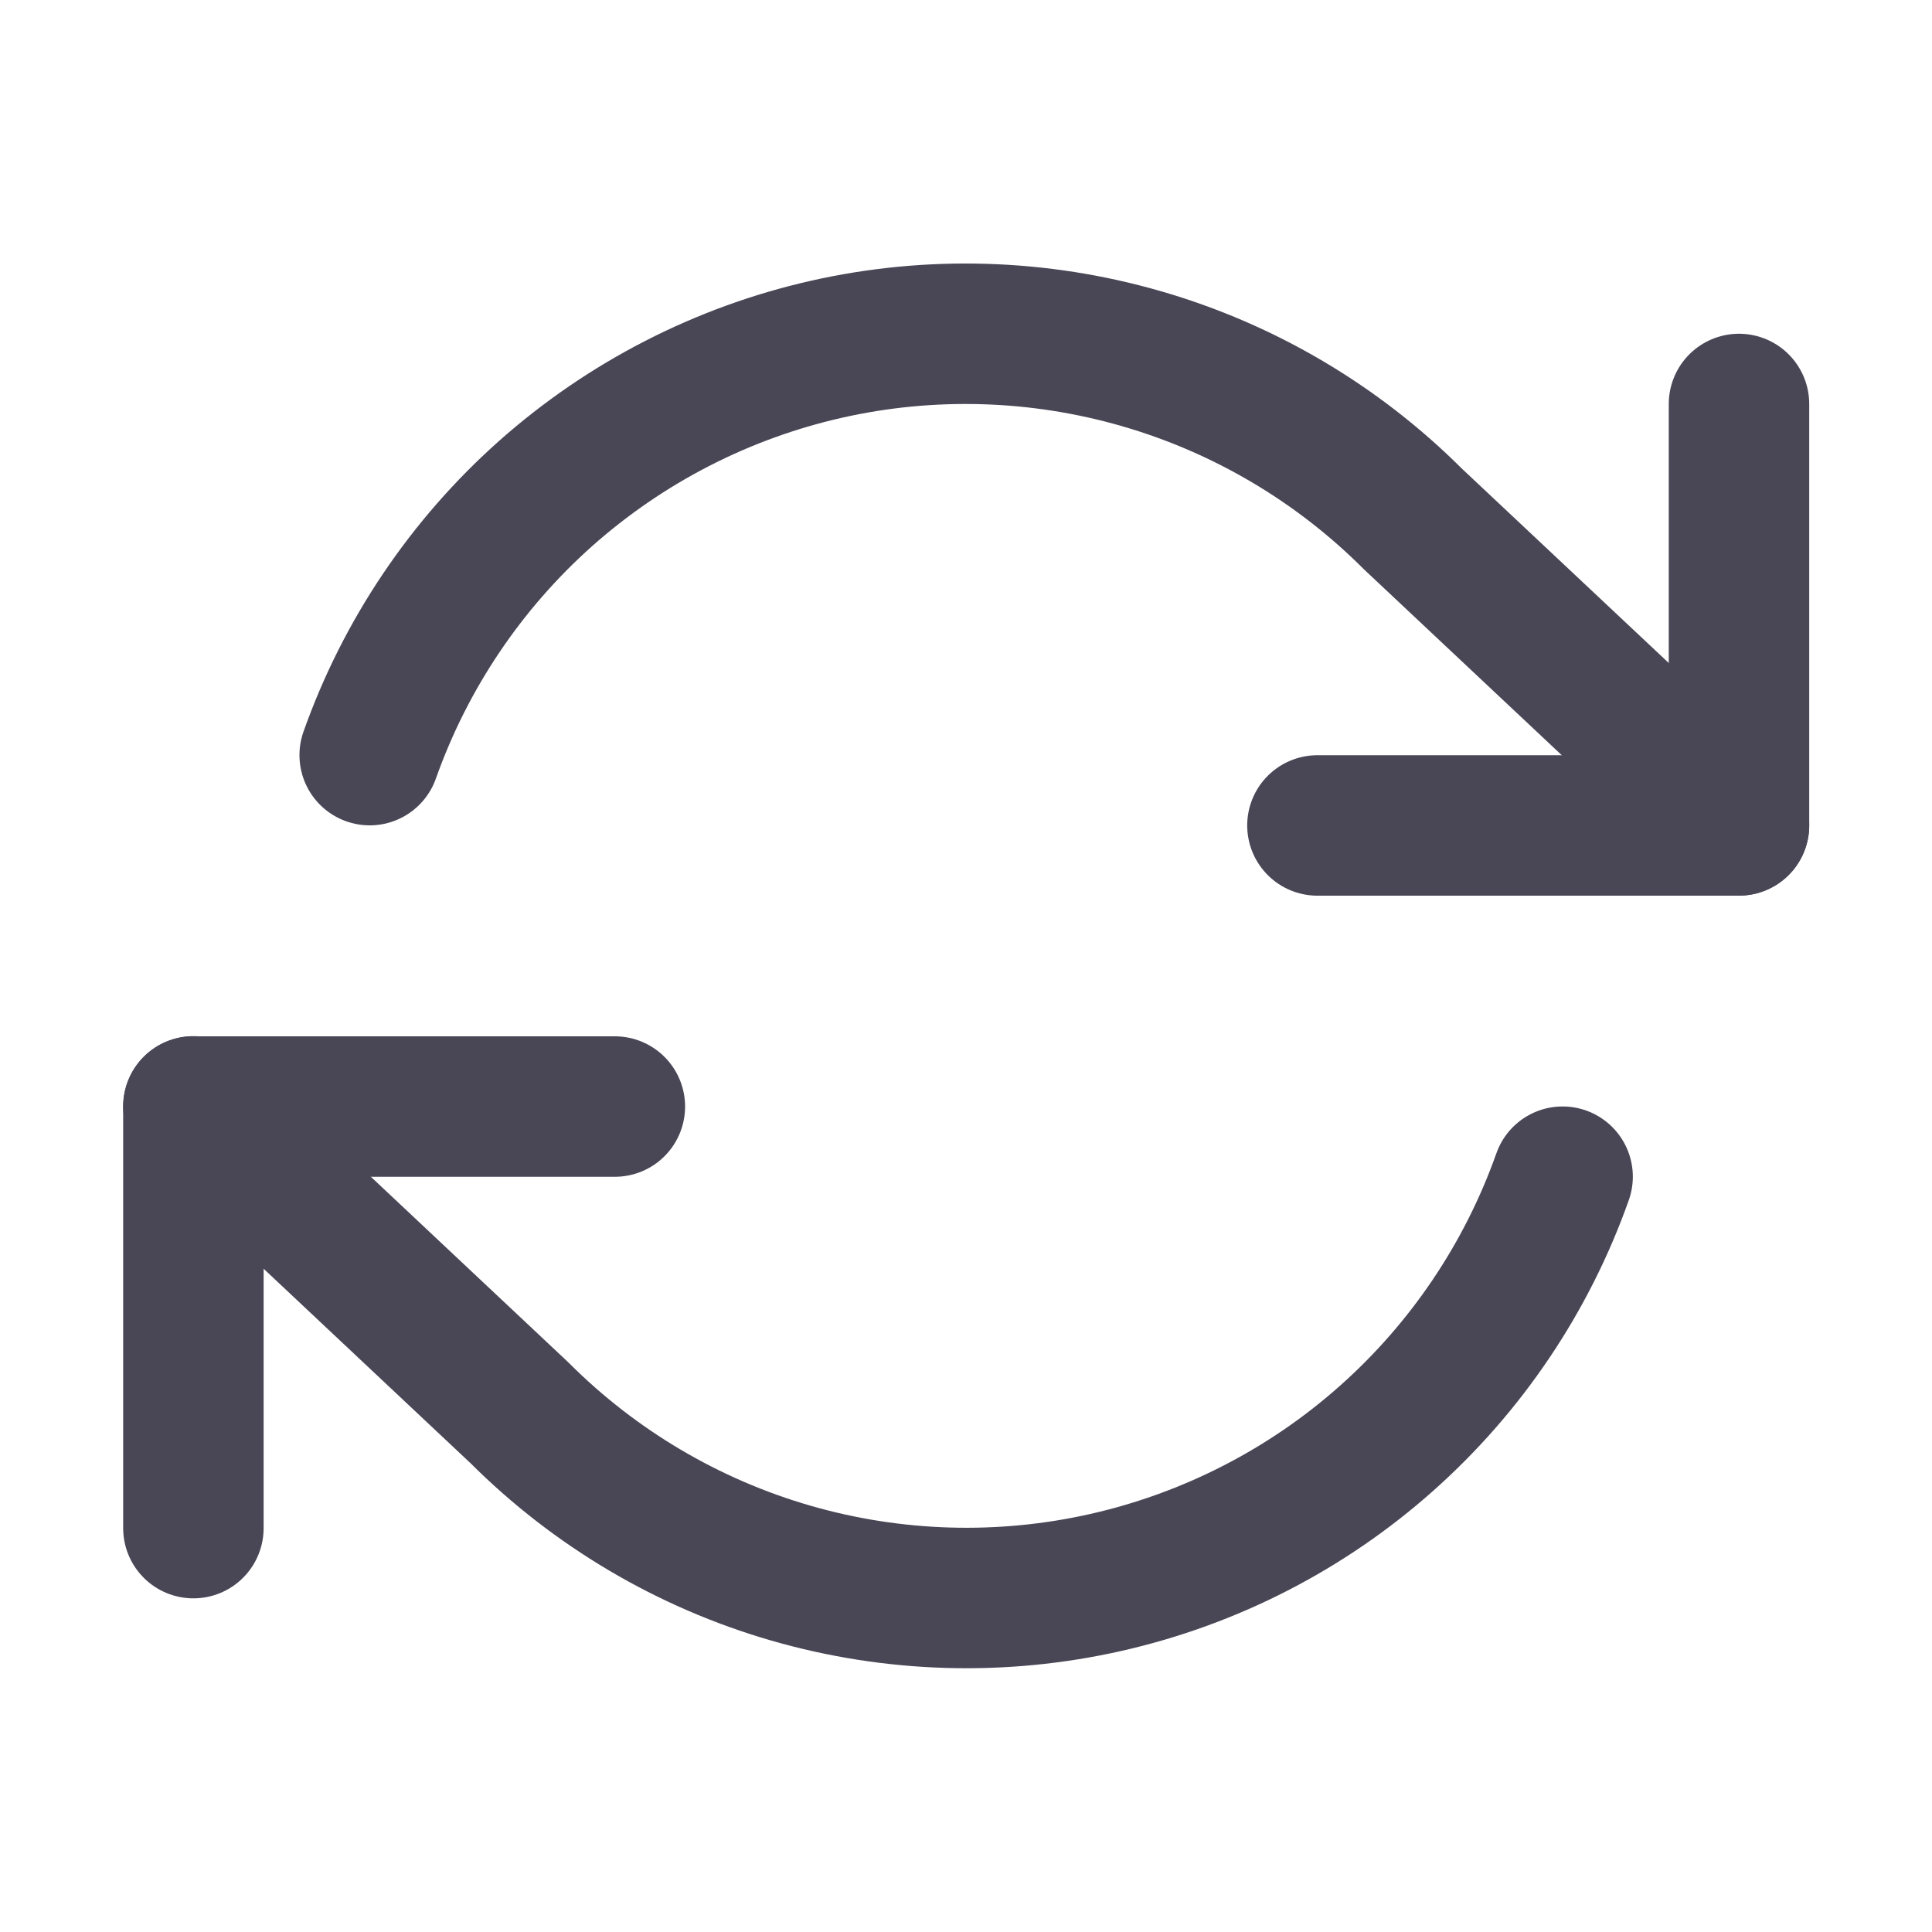
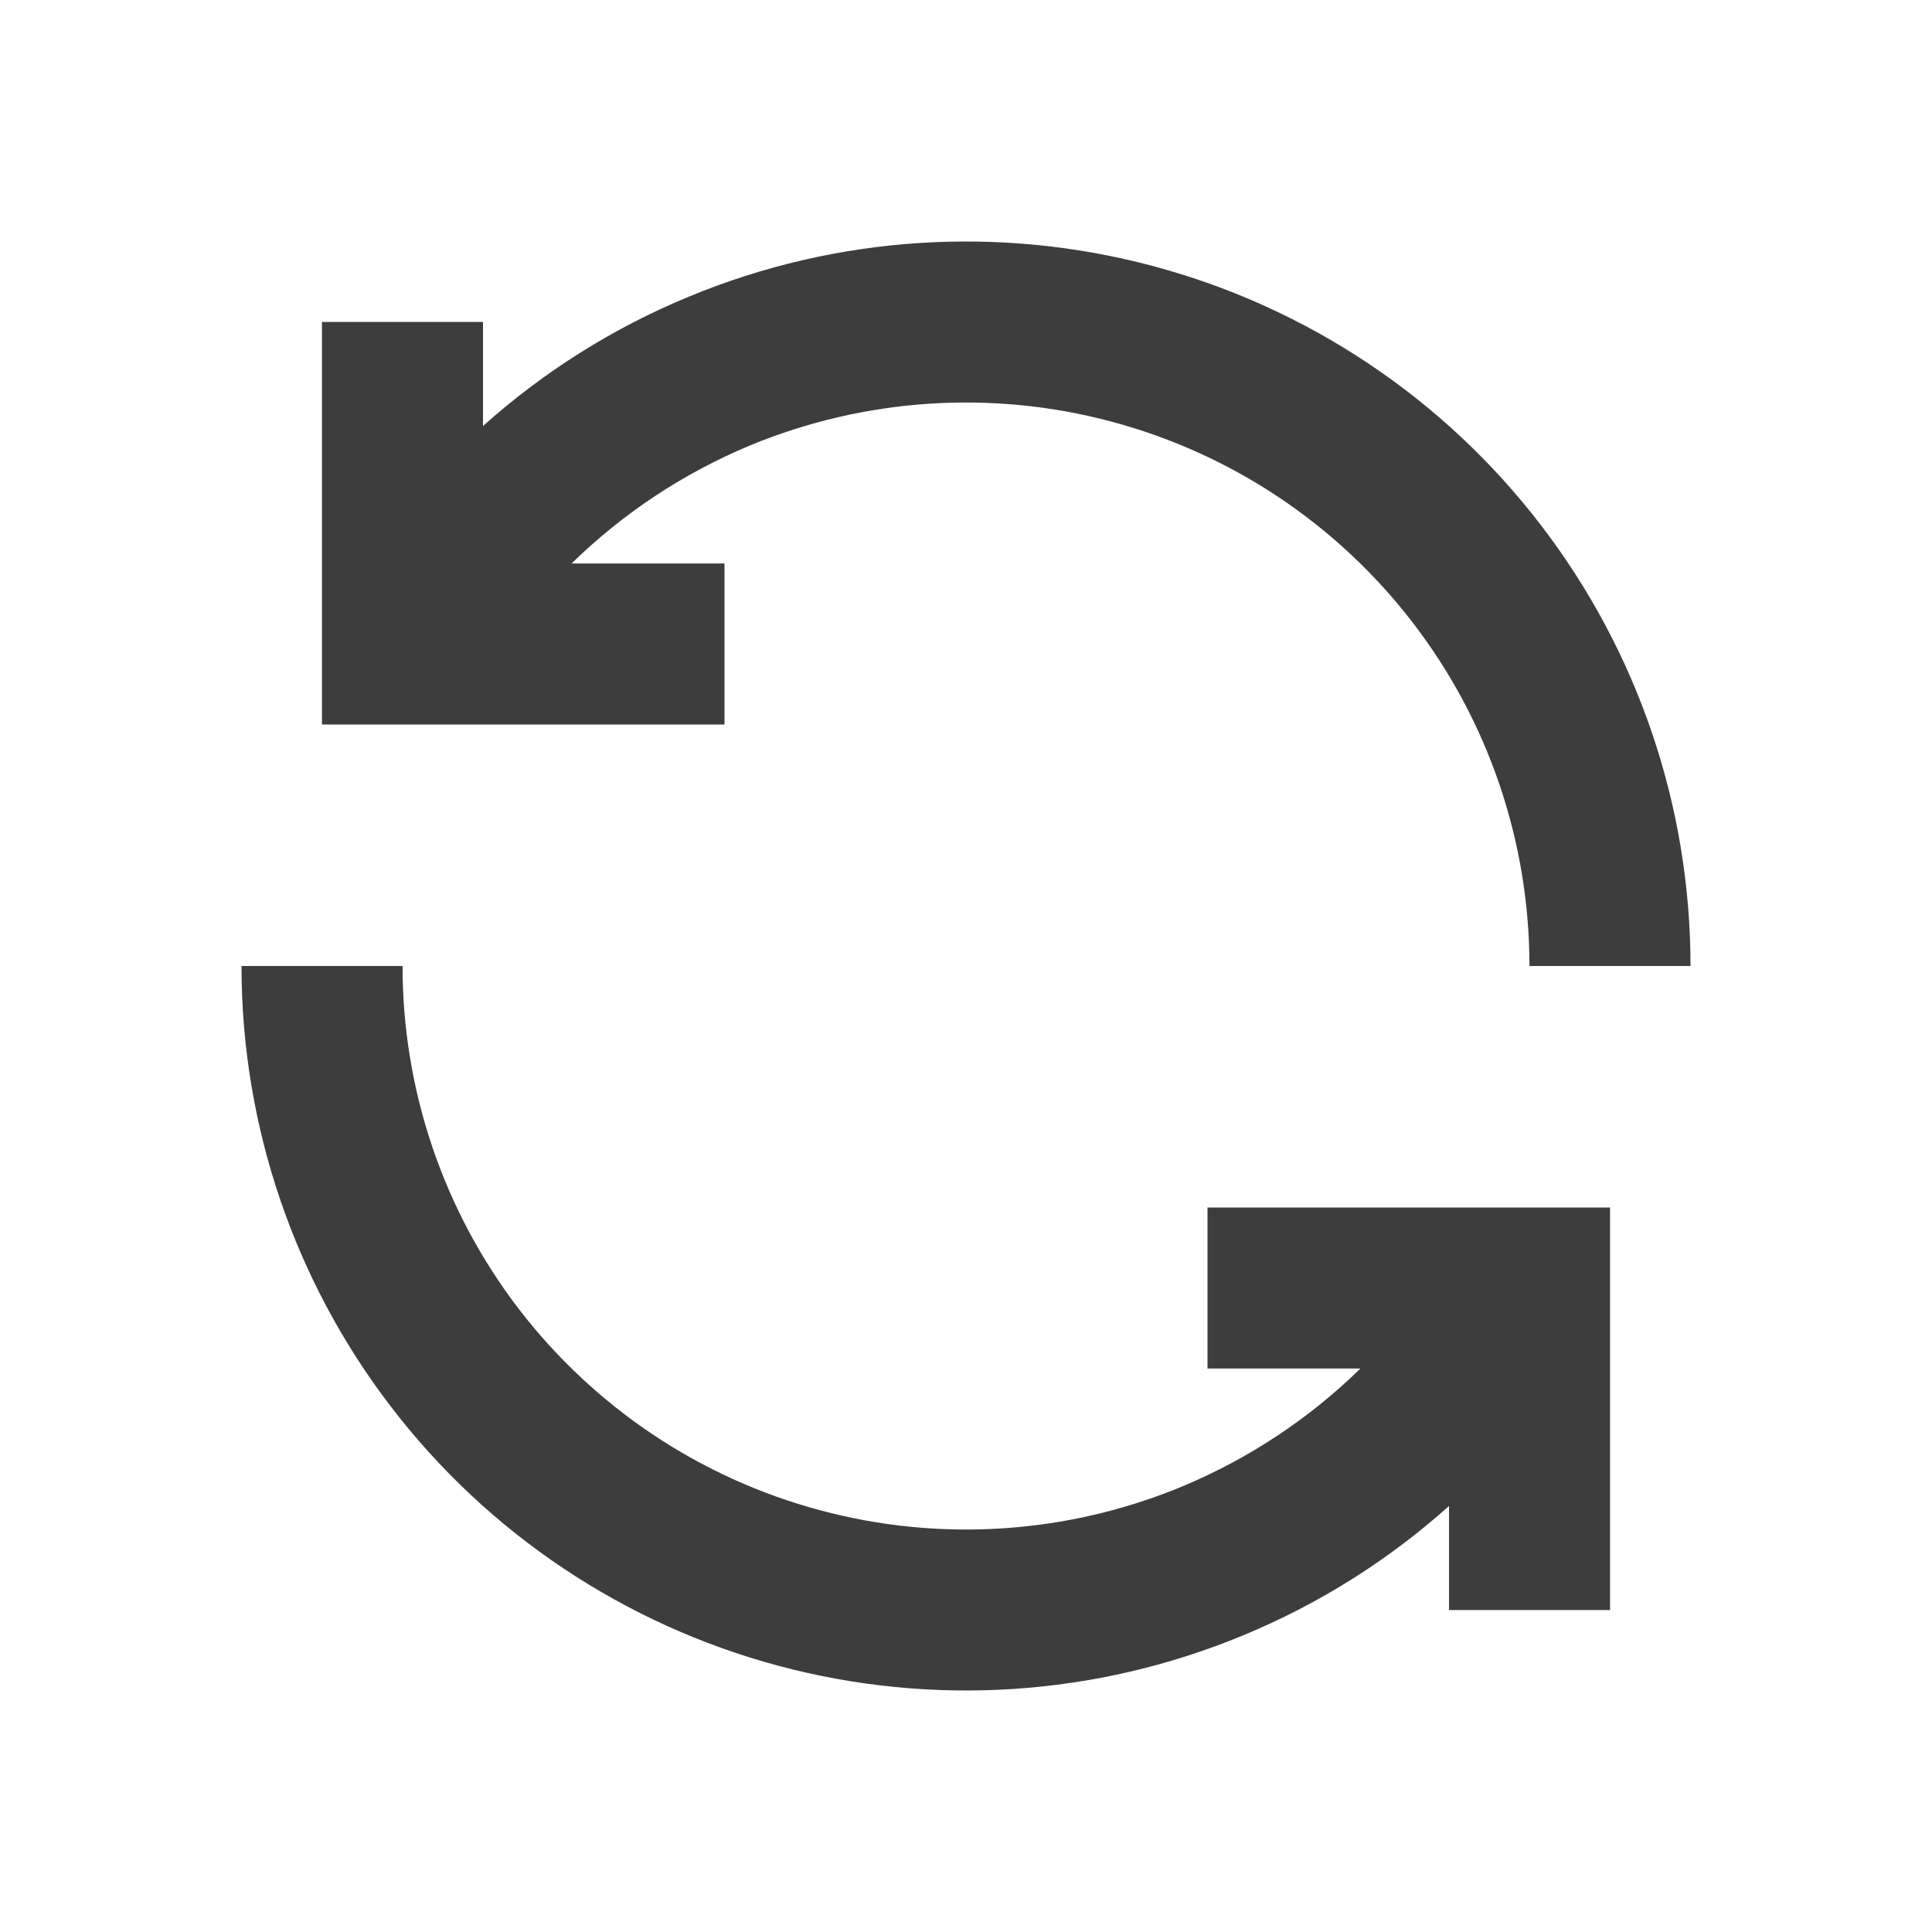
- <svg xmlns="http://www.w3.org/2000/svg" width="20" height="20" viewBox="0 0 20 20" fill="none">
-   <path d="M18.002 4.182V8.545H13.638" stroke="#494656" stroke-width="1.454" stroke-linecap="round" stroke-linejoin="round" />
-   <path d="M2.002 15.819V11.455H6.365" stroke="#494656" stroke-width="1.454" stroke-linecap="round" stroke-linejoin="round" />
-   <path d="M3.827 7.817C4.196 6.775 4.823 5.843 5.649 5.108C6.476 4.374 7.475 3.86 8.553 3.616C9.631 3.372 10.754 3.406 11.816 3.713C12.878 4.02 13.845 4.591 14.627 5.373L18.002 8.544M2.002 11.453L5.376 14.624C6.158 15.406 7.125 15.978 8.187 16.285C9.249 16.592 10.372 16.625 11.45 16.381C12.528 16.137 13.528 15.624 14.354 14.889C15.18 14.155 15.807 13.223 16.176 12.181" stroke="#494656" stroke-width="1.454" stroke-linecap="round" stroke-linejoin="round" />
+ <svg xmlns="http://www.w3.org/2000/svg" width="14" height="14" viewBox="0 0 14 14" fill="none">
+   <path d="M10.239 4.514C10.787 5.227 11.083 6.101 11.083 7H12.25C12.25 5.844 11.869 4.721 11.165 3.804C10.462 2.887 9.475 2.228 8.359 1.929C7.242 1.63 6.059 1.707 4.991 2.15C4.441 2.377 3.938 2.695 3.5 3.087V2.333H2.333V5.25H5.25V4.083H4.142C4.513 3.72 4.952 3.429 5.437 3.227C6.268 2.884 7.189 2.823 8.057 3.056C8.925 3.288 9.692 3.801 10.239 4.514Z" fill="black" fill-opacity="0.76" />
+   <path d="M3.76 9.486C3.213 8.773 2.917 7.899 2.917 7H1.75C1.75 8.156 2.131 9.279 2.835 10.196C3.538 11.113 4.525 11.772 5.641 12.071C6.758 12.37 7.941 12.293 9.009 11.85C9.559 11.623 10.062 11.305 10.5 10.913V11.667H11.667V8.75H8.75V9.917H9.858C9.487 10.28 9.048 10.571 8.563 10.773C7.732 11.117 6.811 11.177 5.943 10.944C5.075 10.712 4.308 10.199 3.76 9.486Z" fill="black" fill-opacity="0.76" />
</svg>
